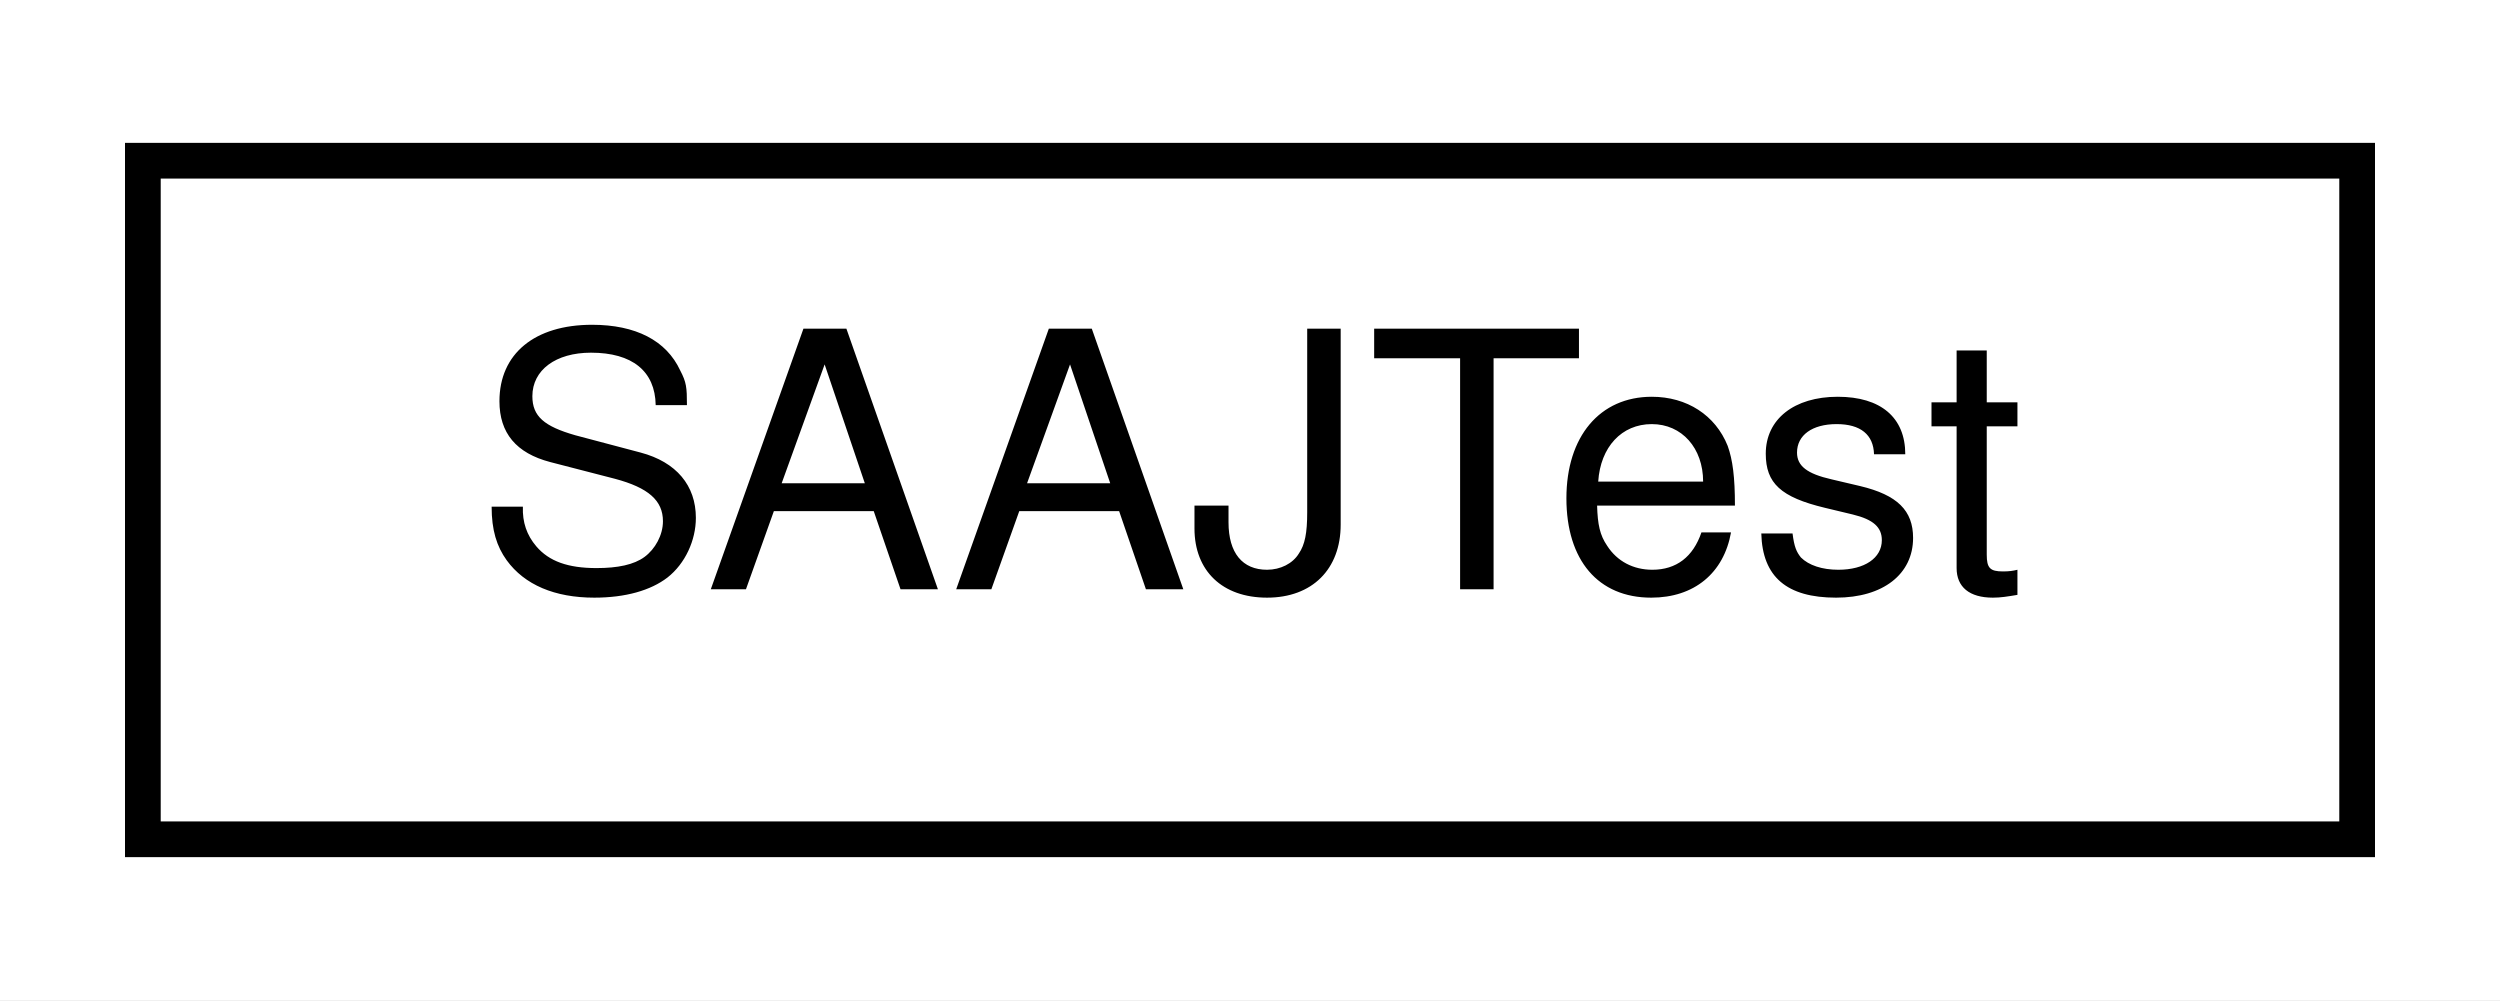
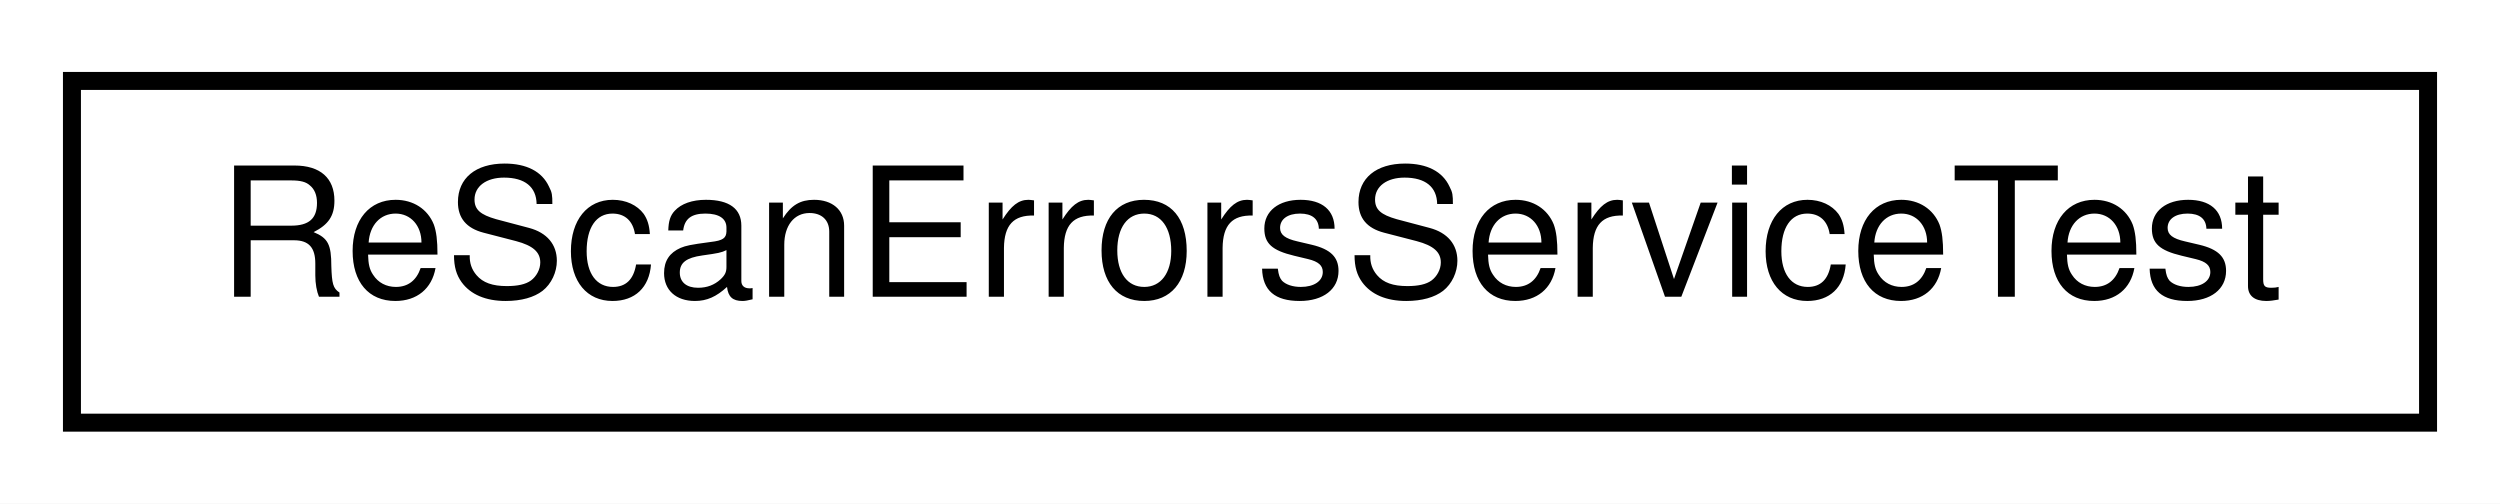
- <svg xmlns="http://www.w3.org/2000/svg" xmlns:xlink="http://www.w3.org/1999/xlink" width="70pt" height="28pt" viewBox="0.00 0.00 70.00 28.00">
+ <svg xmlns="http://www.w3.org/2000/svg" xmlns:xlink="http://www.w3.org/1999/xlink" width="139pt" height="28pt" viewBox="0.00 0.00 139.00 28.00">
  <g id="graph0" class="graph" transform="scale(1 1) rotate(0) translate(4 24)">
-     <polygon fill="white" stroke="none" points="-4,4 -4,-24 66,-24 66,4 -4,4" />
+     <polygon fill="white" stroke="none" points="-4,4 -4,-24 135,-24 135,4 -4,4" />
    <g id="node1" class="node">
      <g id="a_node1">
-         <a xlink:href="classtomoBay_1_1model_1_1royalMail_1_1SAAJTest.html" target="_top" xlink:title="Copyright(C) 2015 Jan P.C. ">
-           <polygon fill="white" stroke="black" points="-3.55271e-15,-0.5 -3.55271e-15,-19.5 62,-19.5 62,-0.5 -3.55271e-15,-0.5" />
-           <text text-anchor="middle" x="31" y="-7.5" font-family="Helvetica,sans-Serif" font-size="10.00">SAAJTest</text>
+         <a xlink:href="classtomoBayTests_1_1model_1_1services_1_1reScanErrorsService_1_1ReScanErrorsServiceTest.html" target="_top" xlink:title="ReScanErrorsServiceTest">
+           <polygon fill="white" stroke="black" points="0,-0.5 0,-19.5 131,-19.5 131,-0.5 0,-0.5" />
+           <text text-anchor="middle" x="65.5" y="-7.5" font-family="Helvetica,sans-Serif" font-size="10.00">ReScanErrorsServiceTest</text>
        </a>
      </g>
    </g>
  </g>
</svg>
